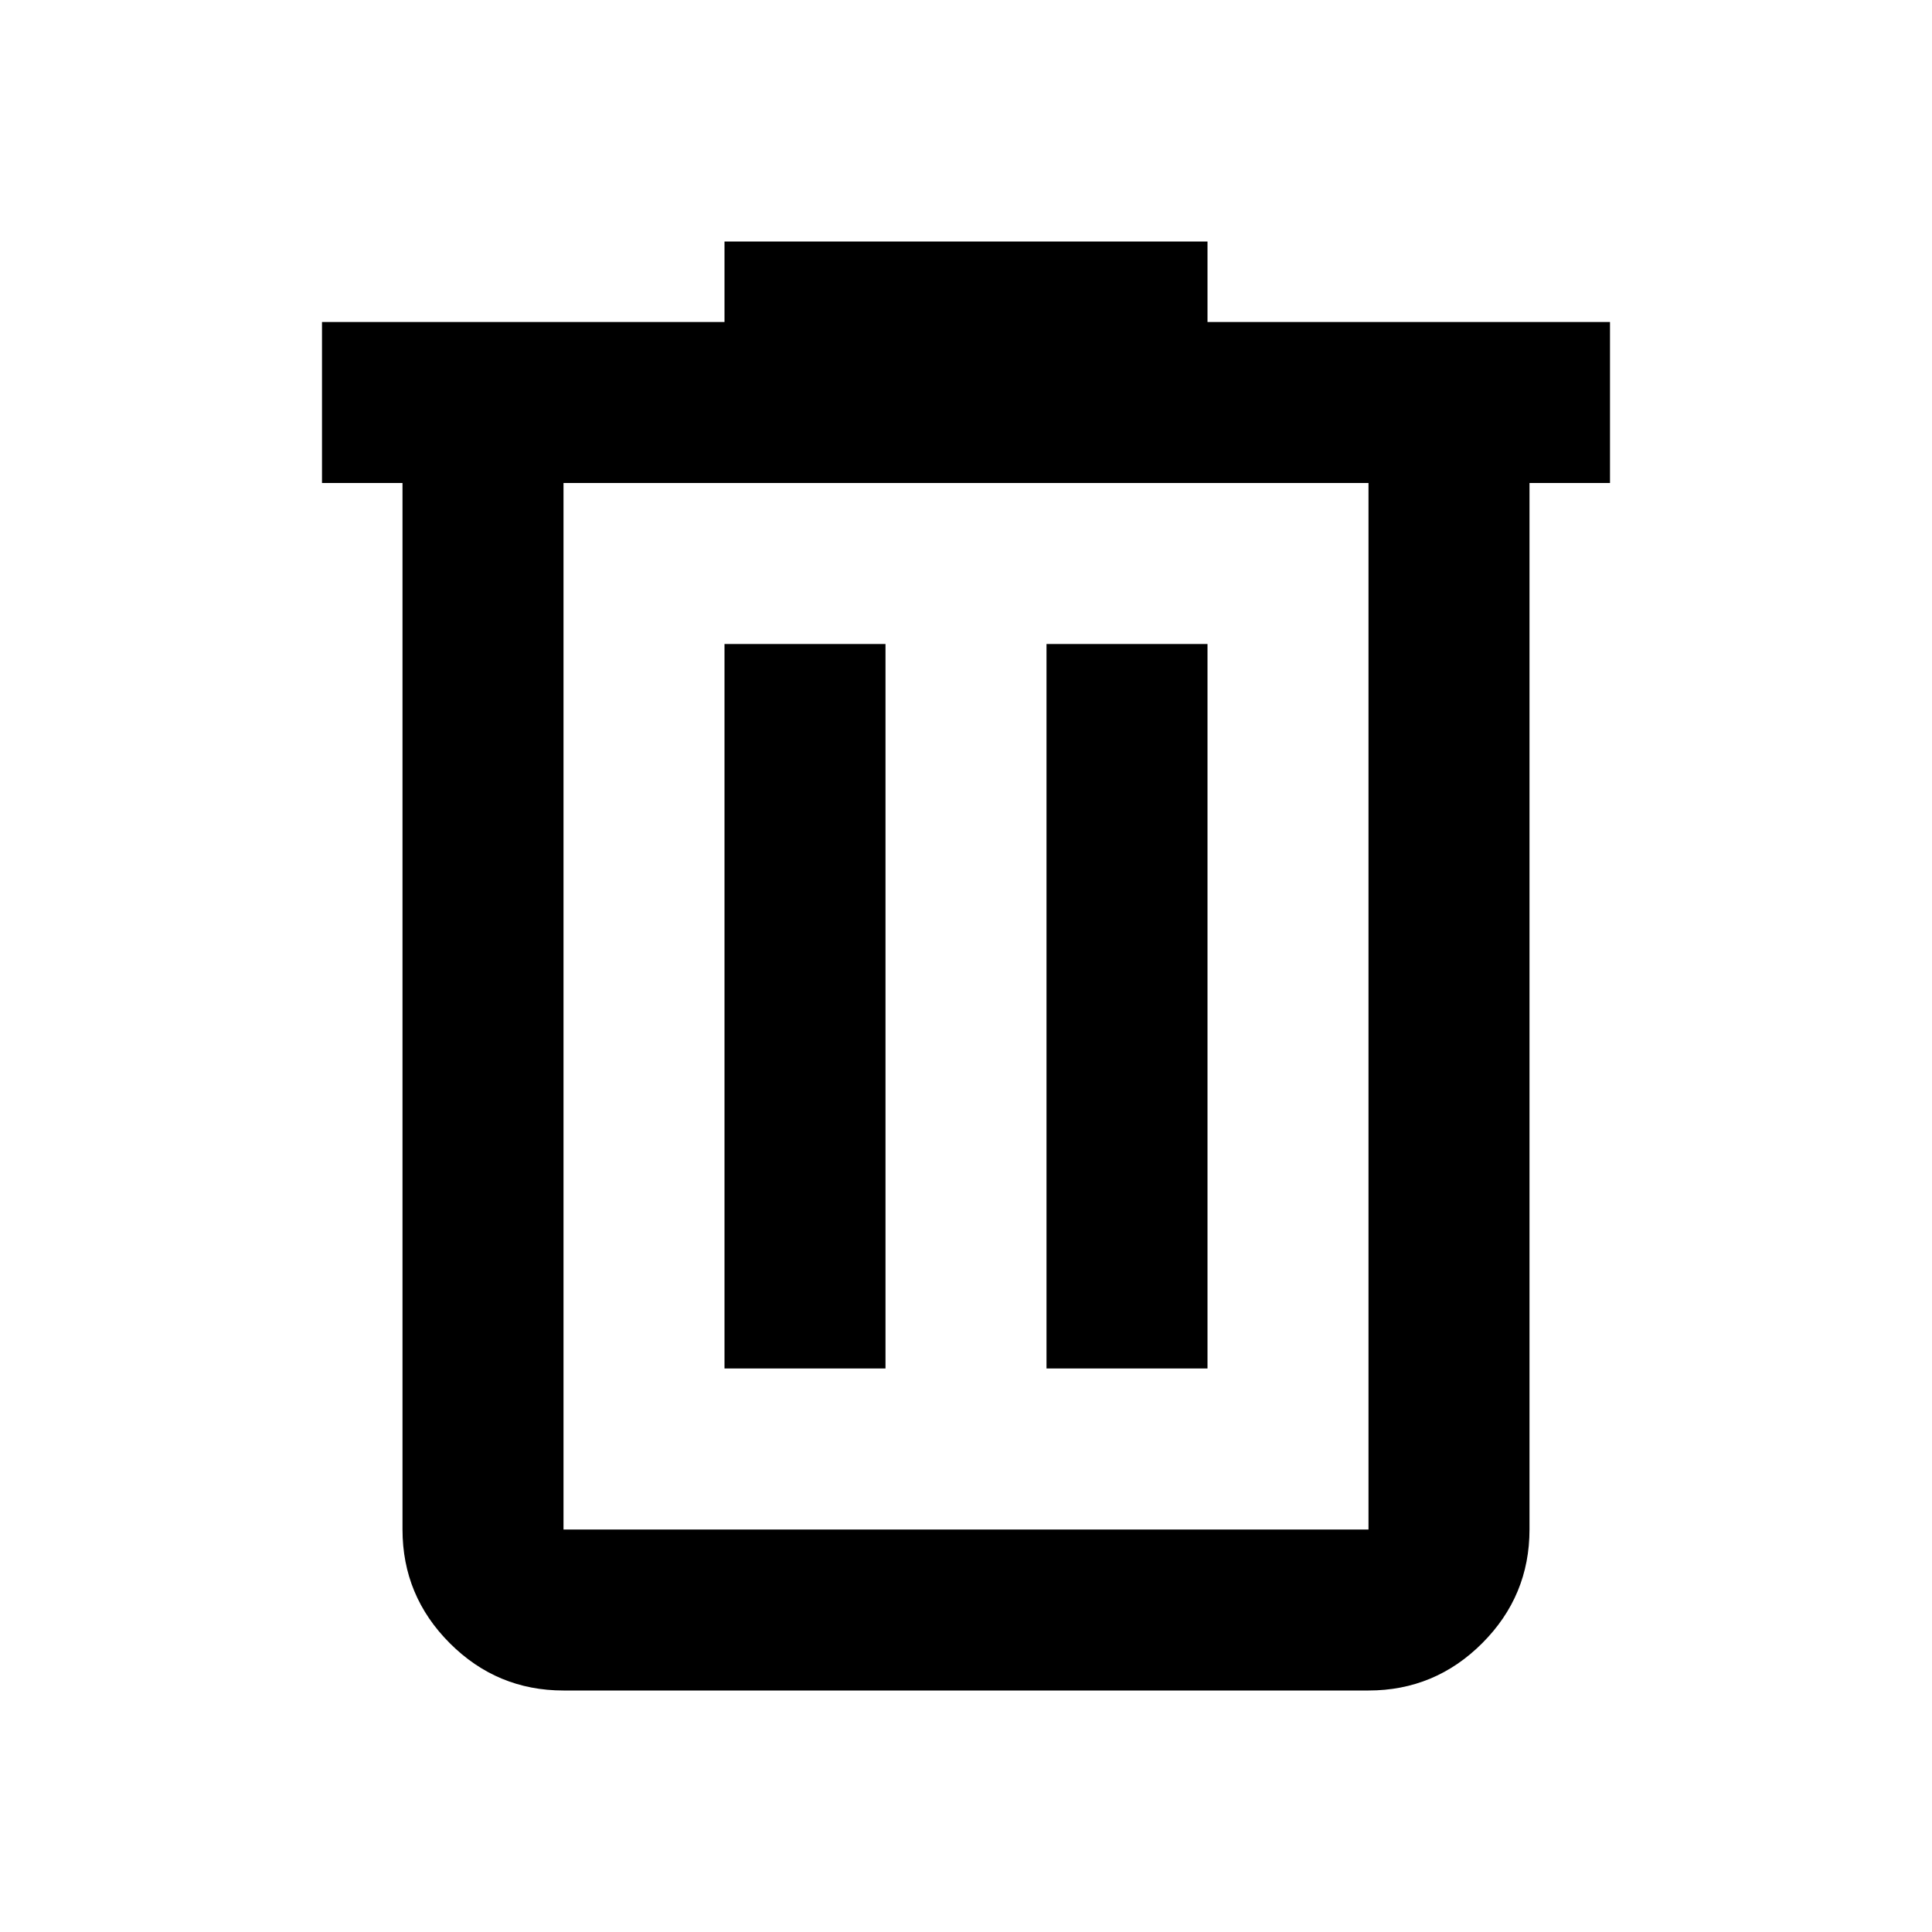
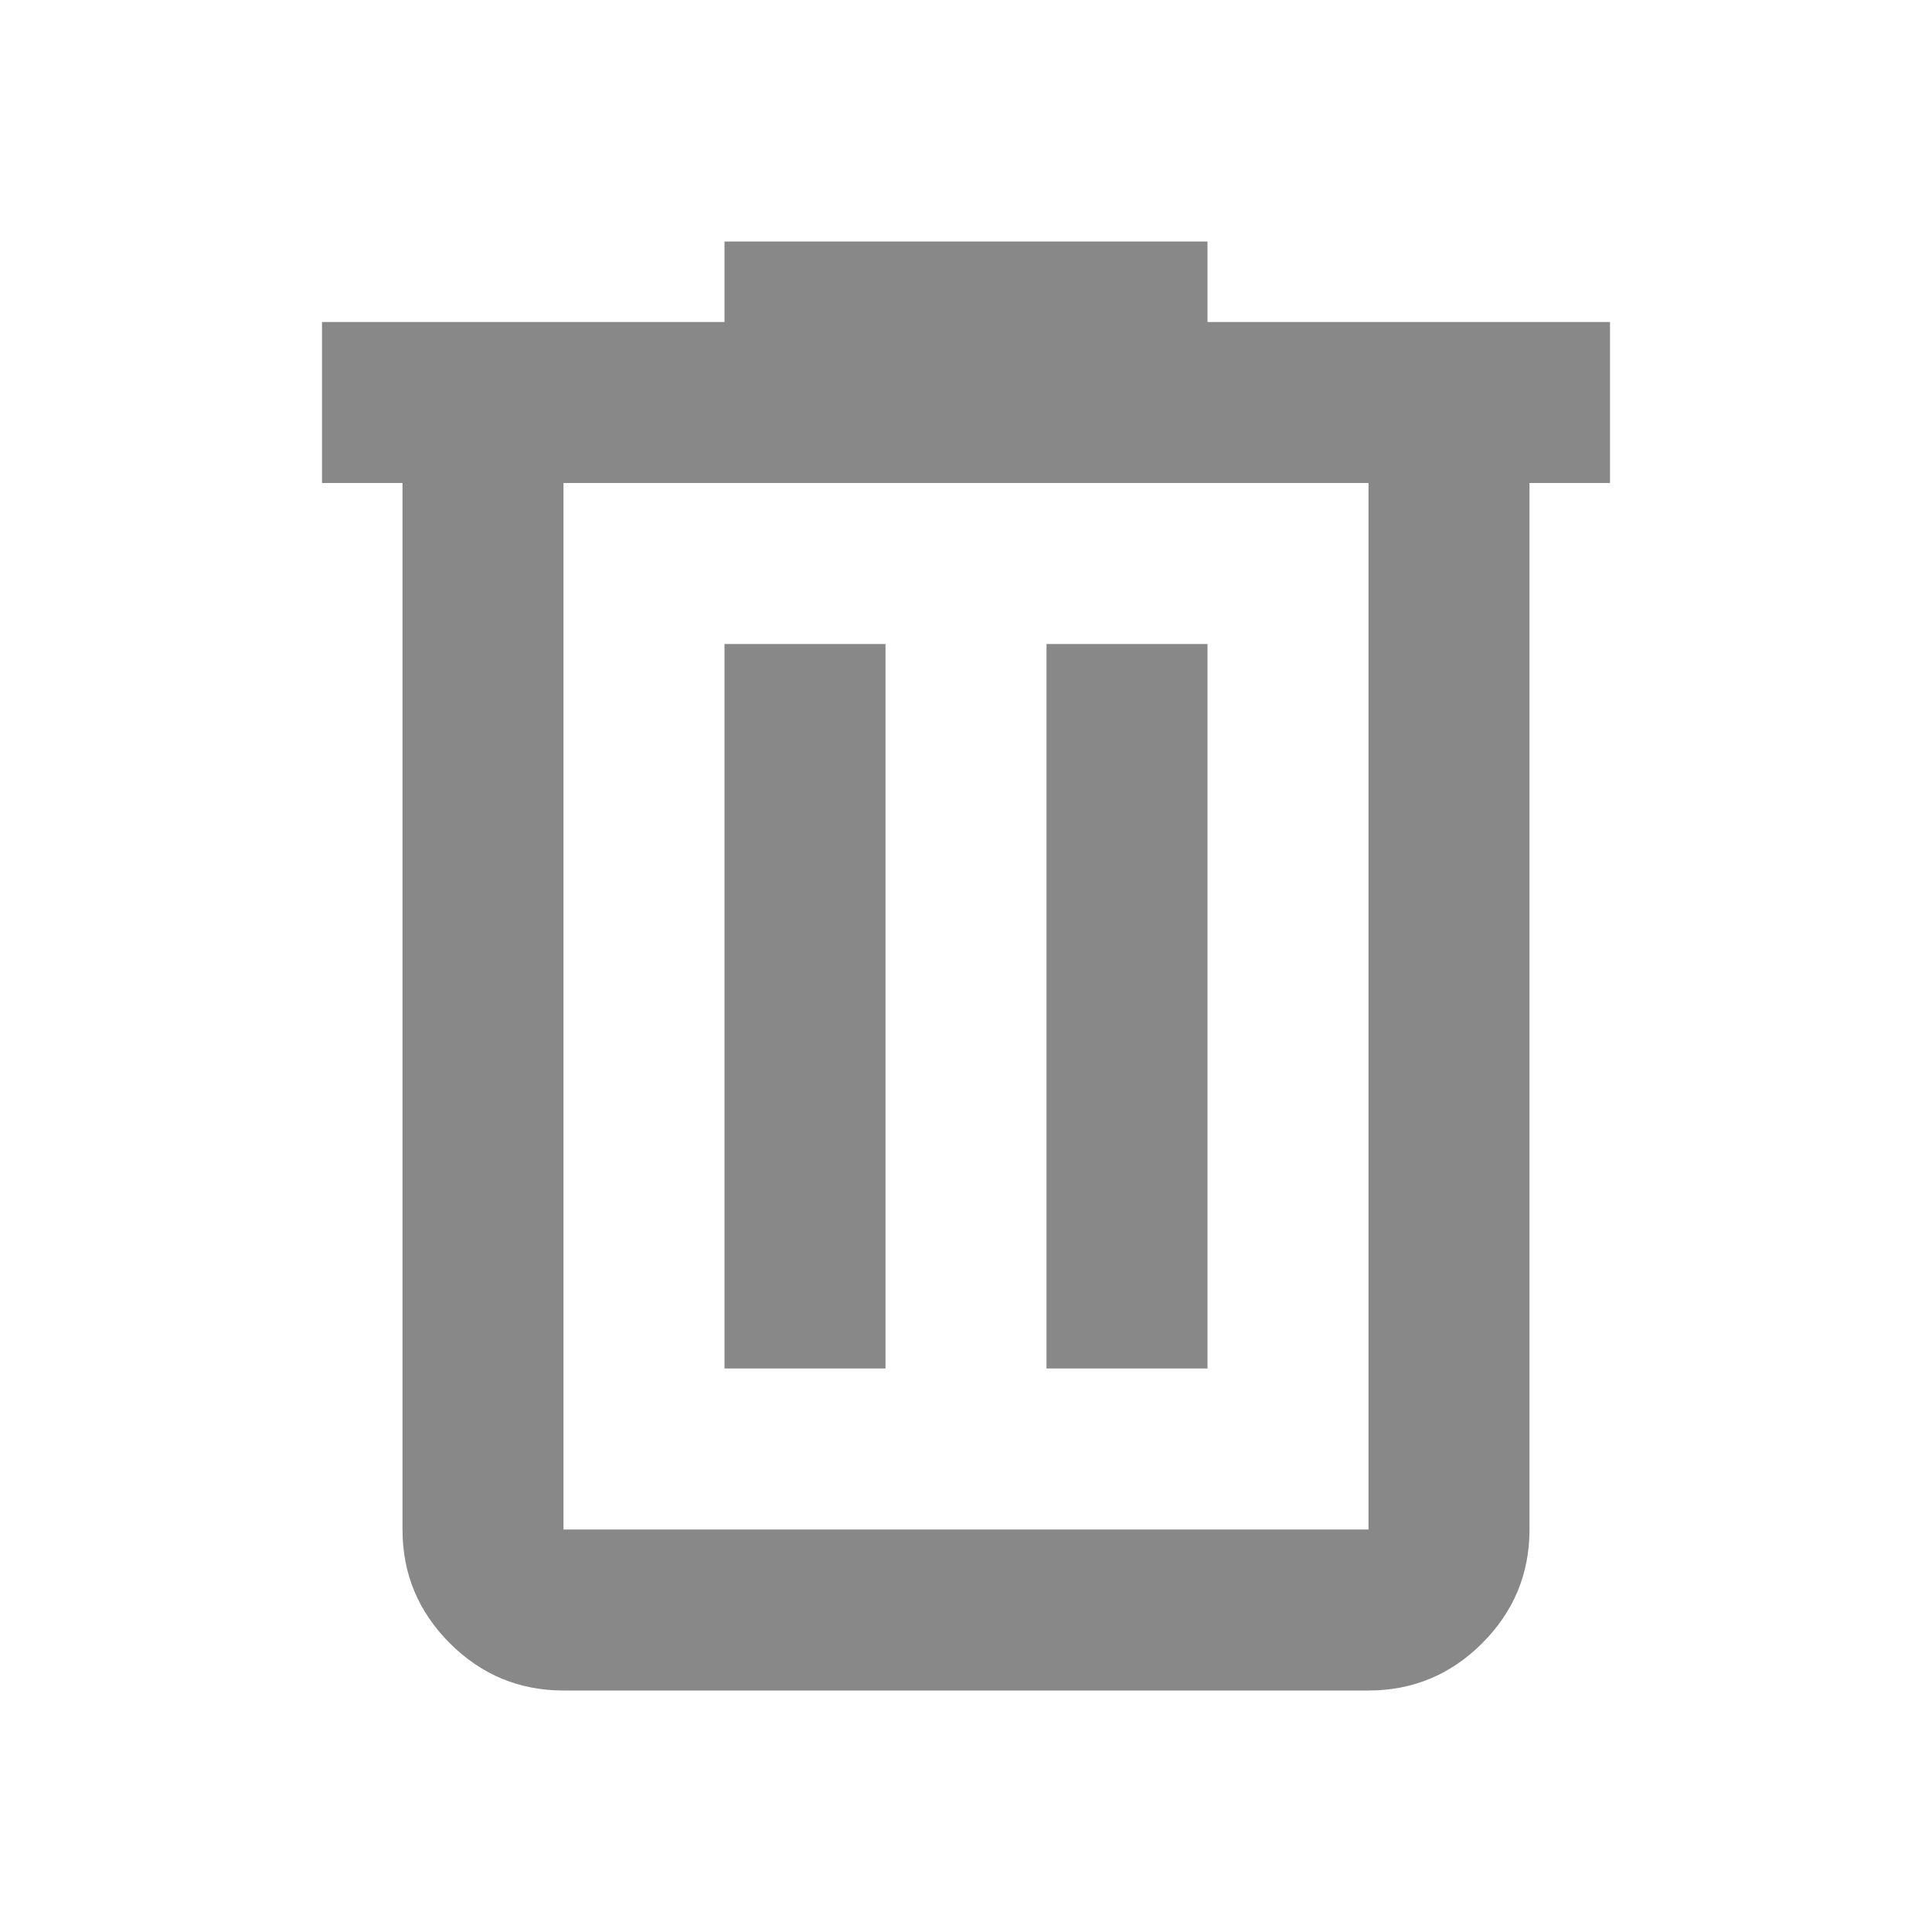
- <svg xmlns="http://www.w3.org/2000/svg" height="24px" viewBox="0 -960 960 960" width="24px" fill="#000000">
+ <svg xmlns="http://www.w3.org/2000/svg" height="24px" viewBox="0 -960 960 960" width="24px" fill="#888">
  <path d="M280-120q-33 0-56.5-23.5T200-200v-520h-40v-80h200v-40h240v40h200v80h-40v520q0 33-23.5 56.5T680-120H280Zm400-600H280v520h400v-520ZM360-280h80v-360h-80v360Zm160 0h80v-360h-80v360ZM280-720v520-520Z" />
</svg>
